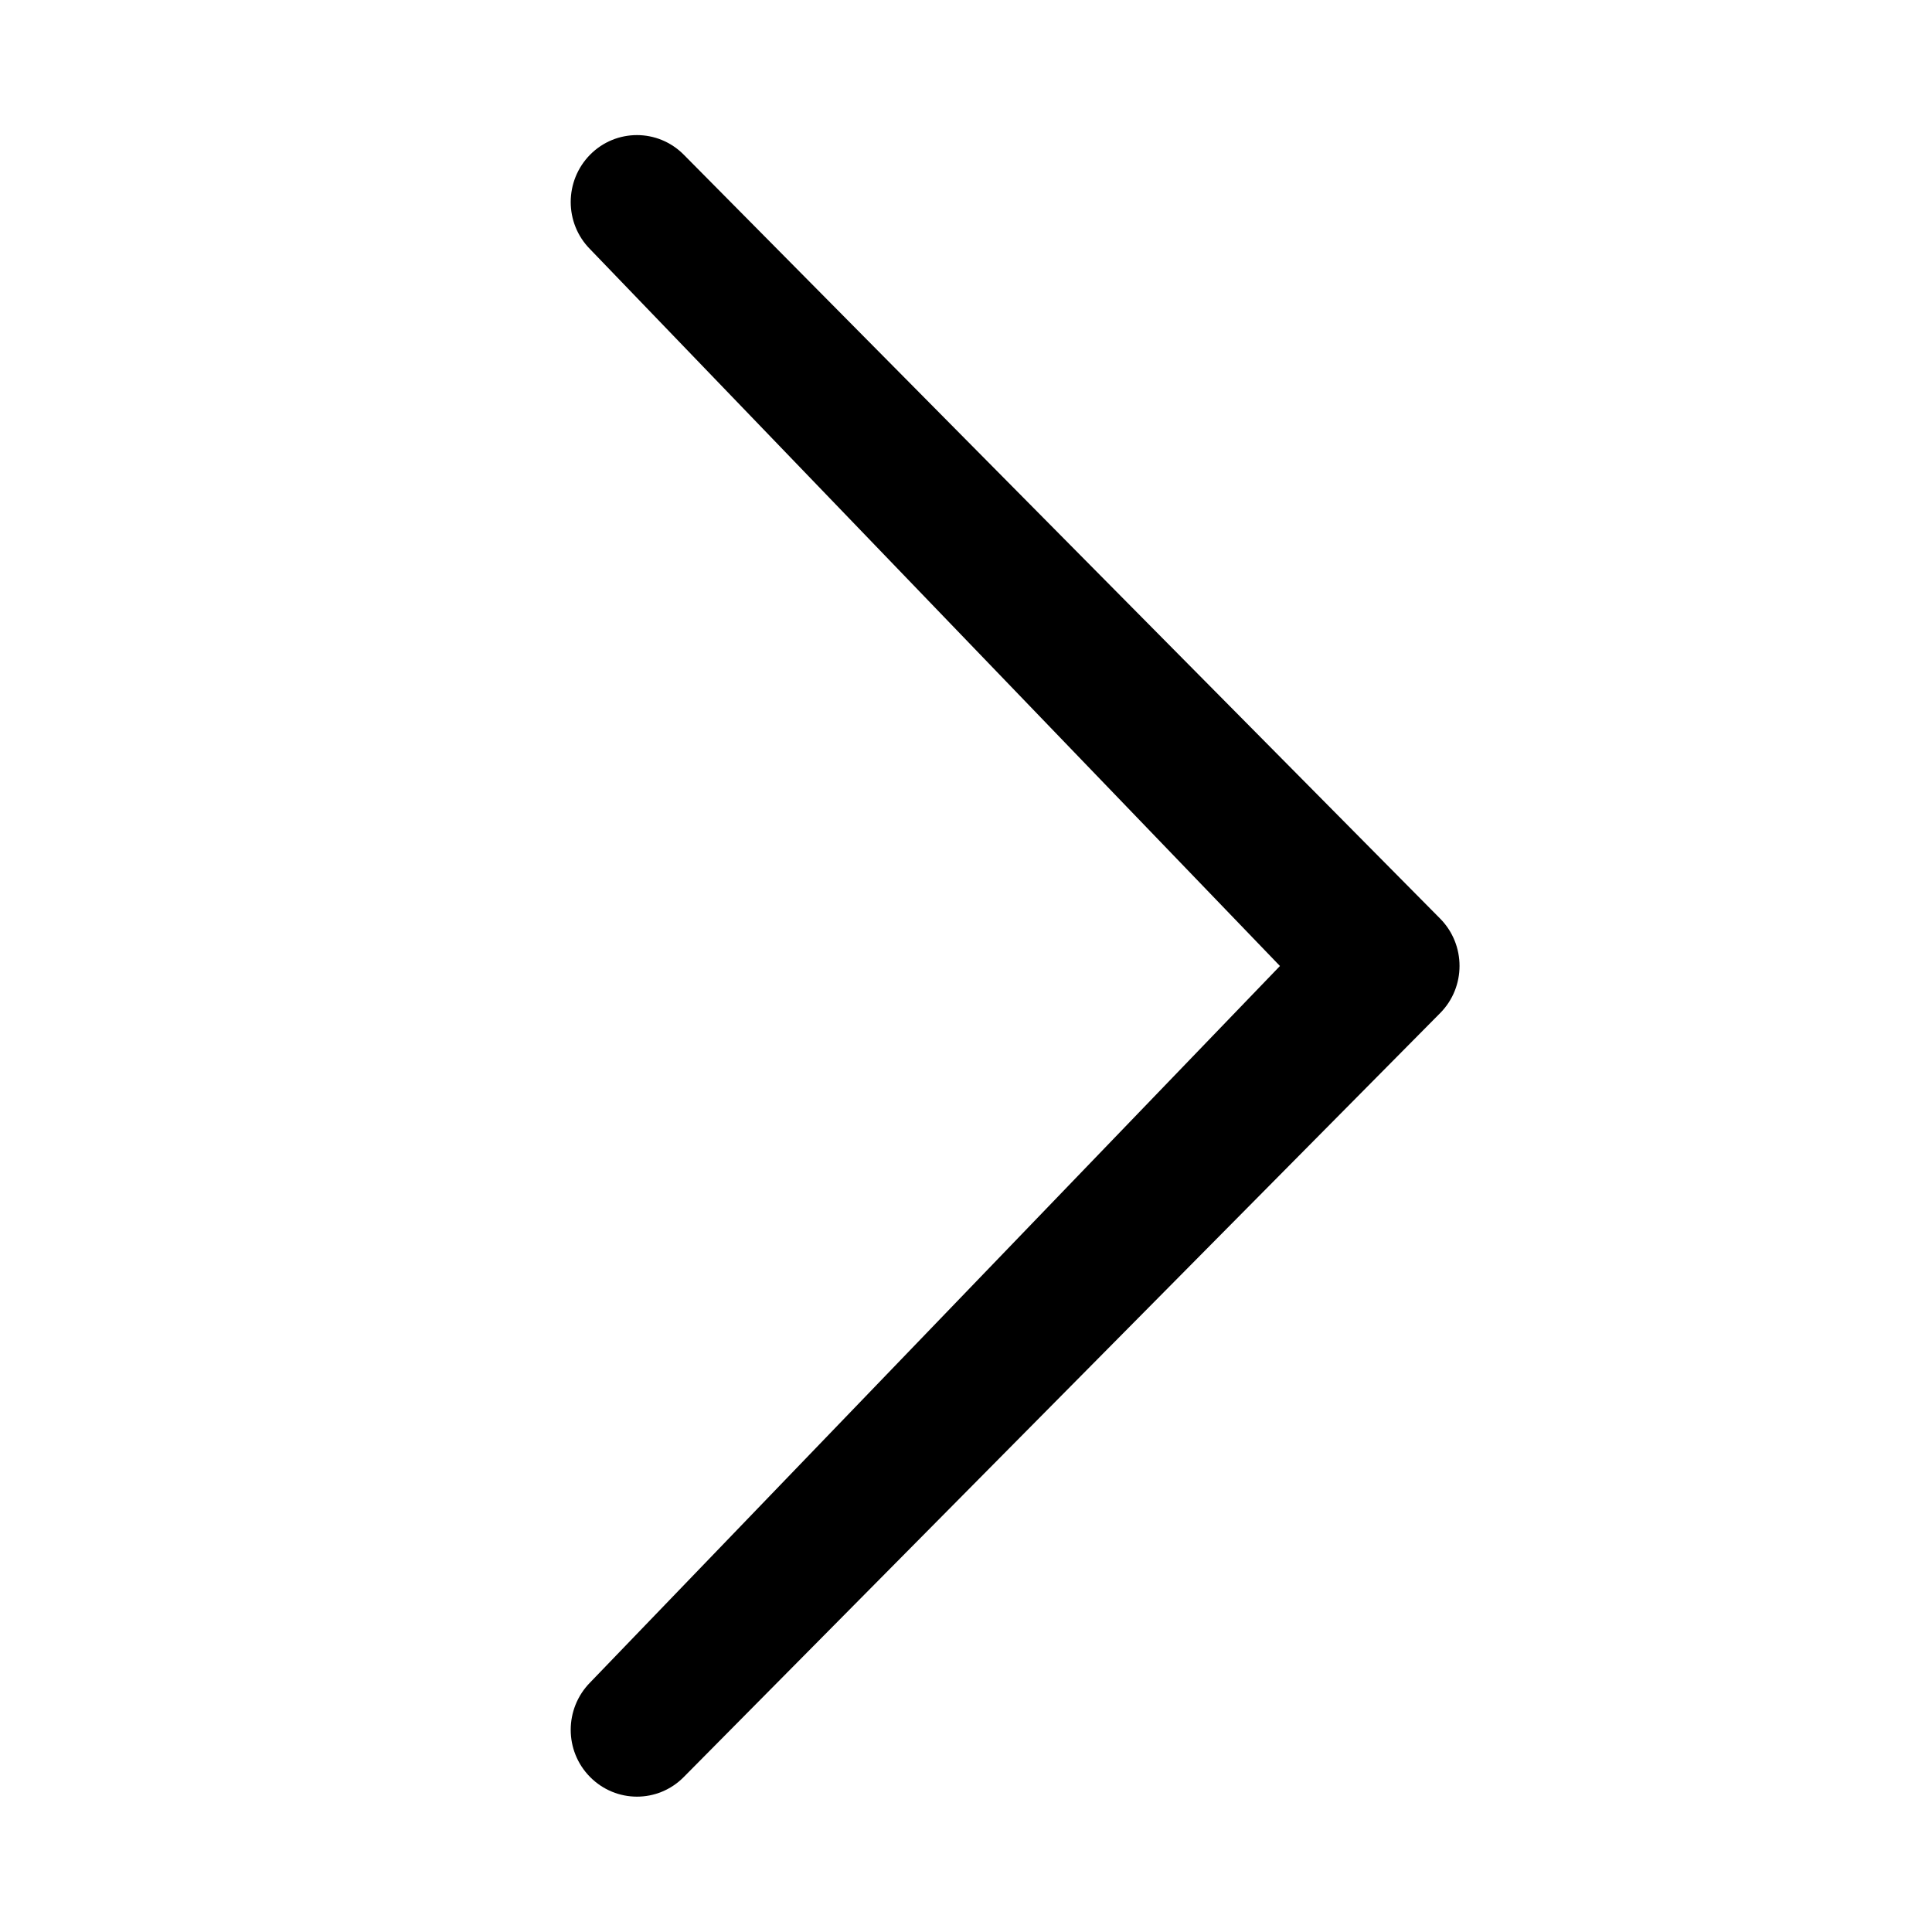
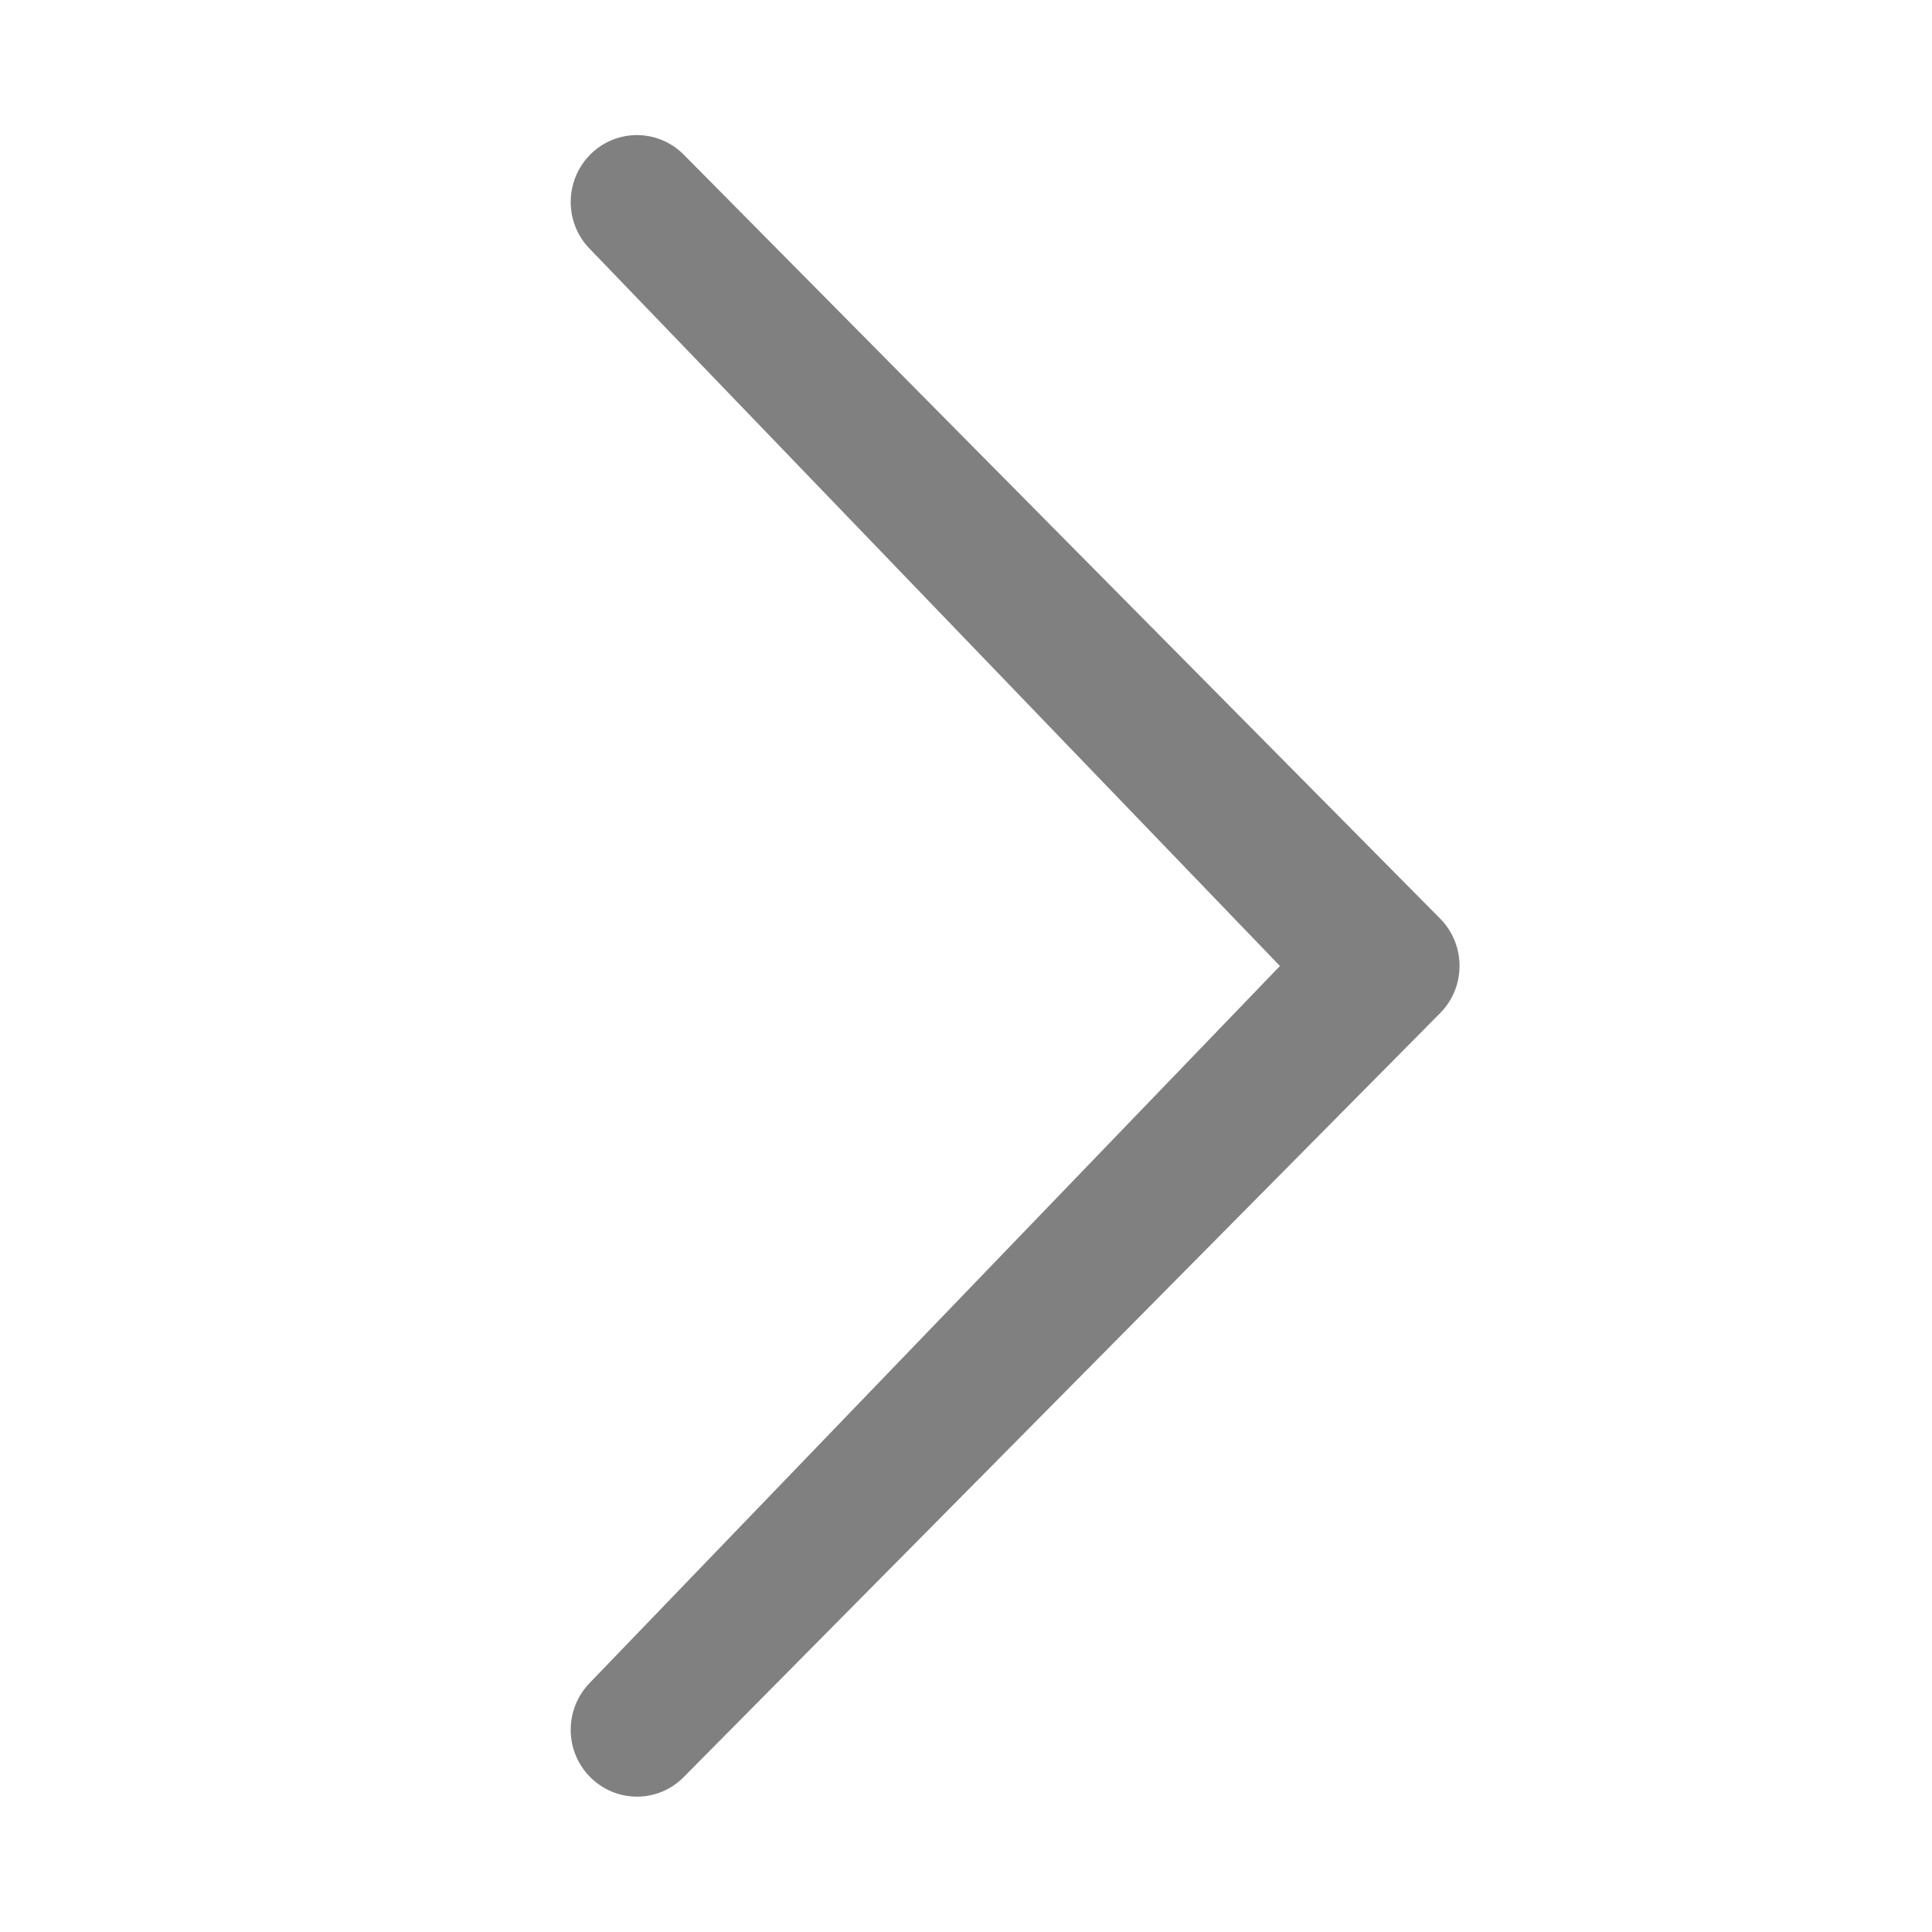
<svg xmlns="http://www.w3.org/2000/svg" version="1.1" width="20" height="20" viewBox="0 0 20 20">
-   <path d="M13.25 10l-7.141-7.42c-0.268-0.27-0.268-0.707 0-0.979 0.268-0.27 0.701-0.27 0.969 0l7.83 7.908c0.268 0.271 0.268 0.709 0 0.979l-7.83 7.908c-0.268 0.271-0.701 0.27-0.969 0s-0.268-0.707 0-0.979l7.141-7.417z" />
+   <path fill="#808080" d="M13.25 10l-7.141-7.42c-0.268-0.27-0.268-0.707 0-0.979 0.268-0.27 0.701-0.27 0.969 0l7.83 7.908c0.268 0.271 0.268 0.709 0 0.979l-7.83 7.908c-0.268 0.271-0.701 0.27-0.969 0s-0.268-0.707 0-0.979l7.141-7.417z" />
</svg>
